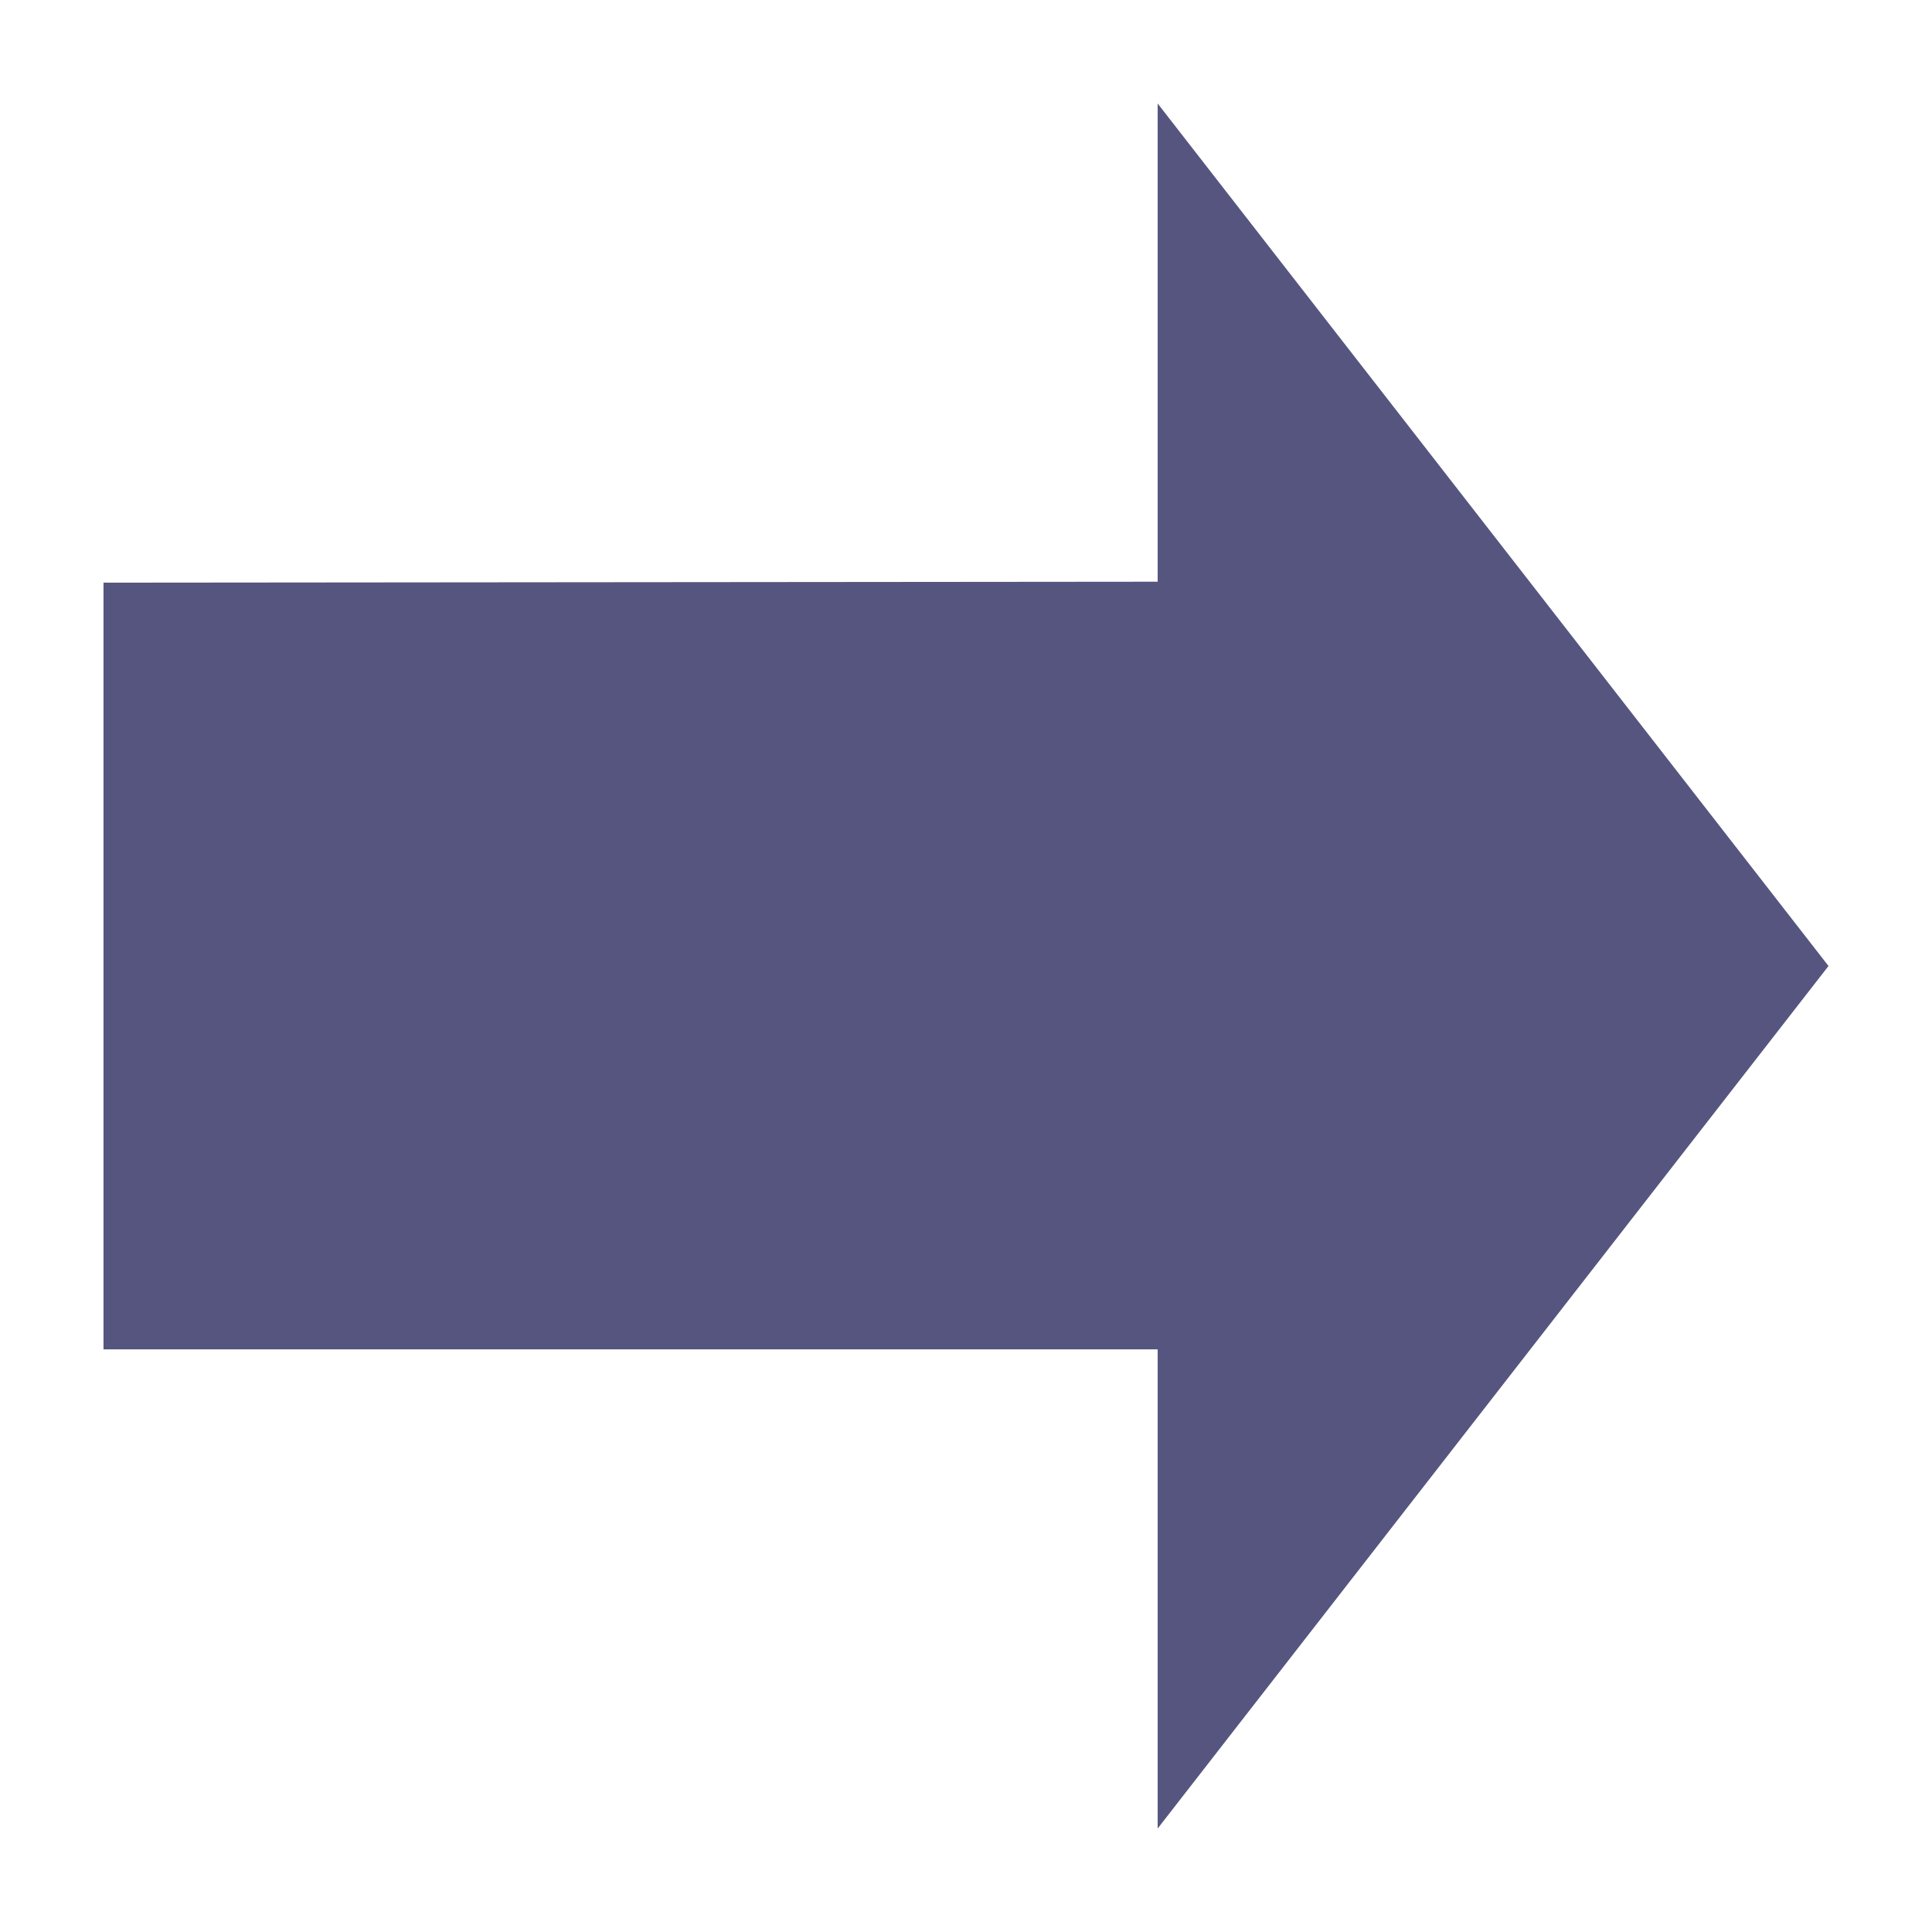
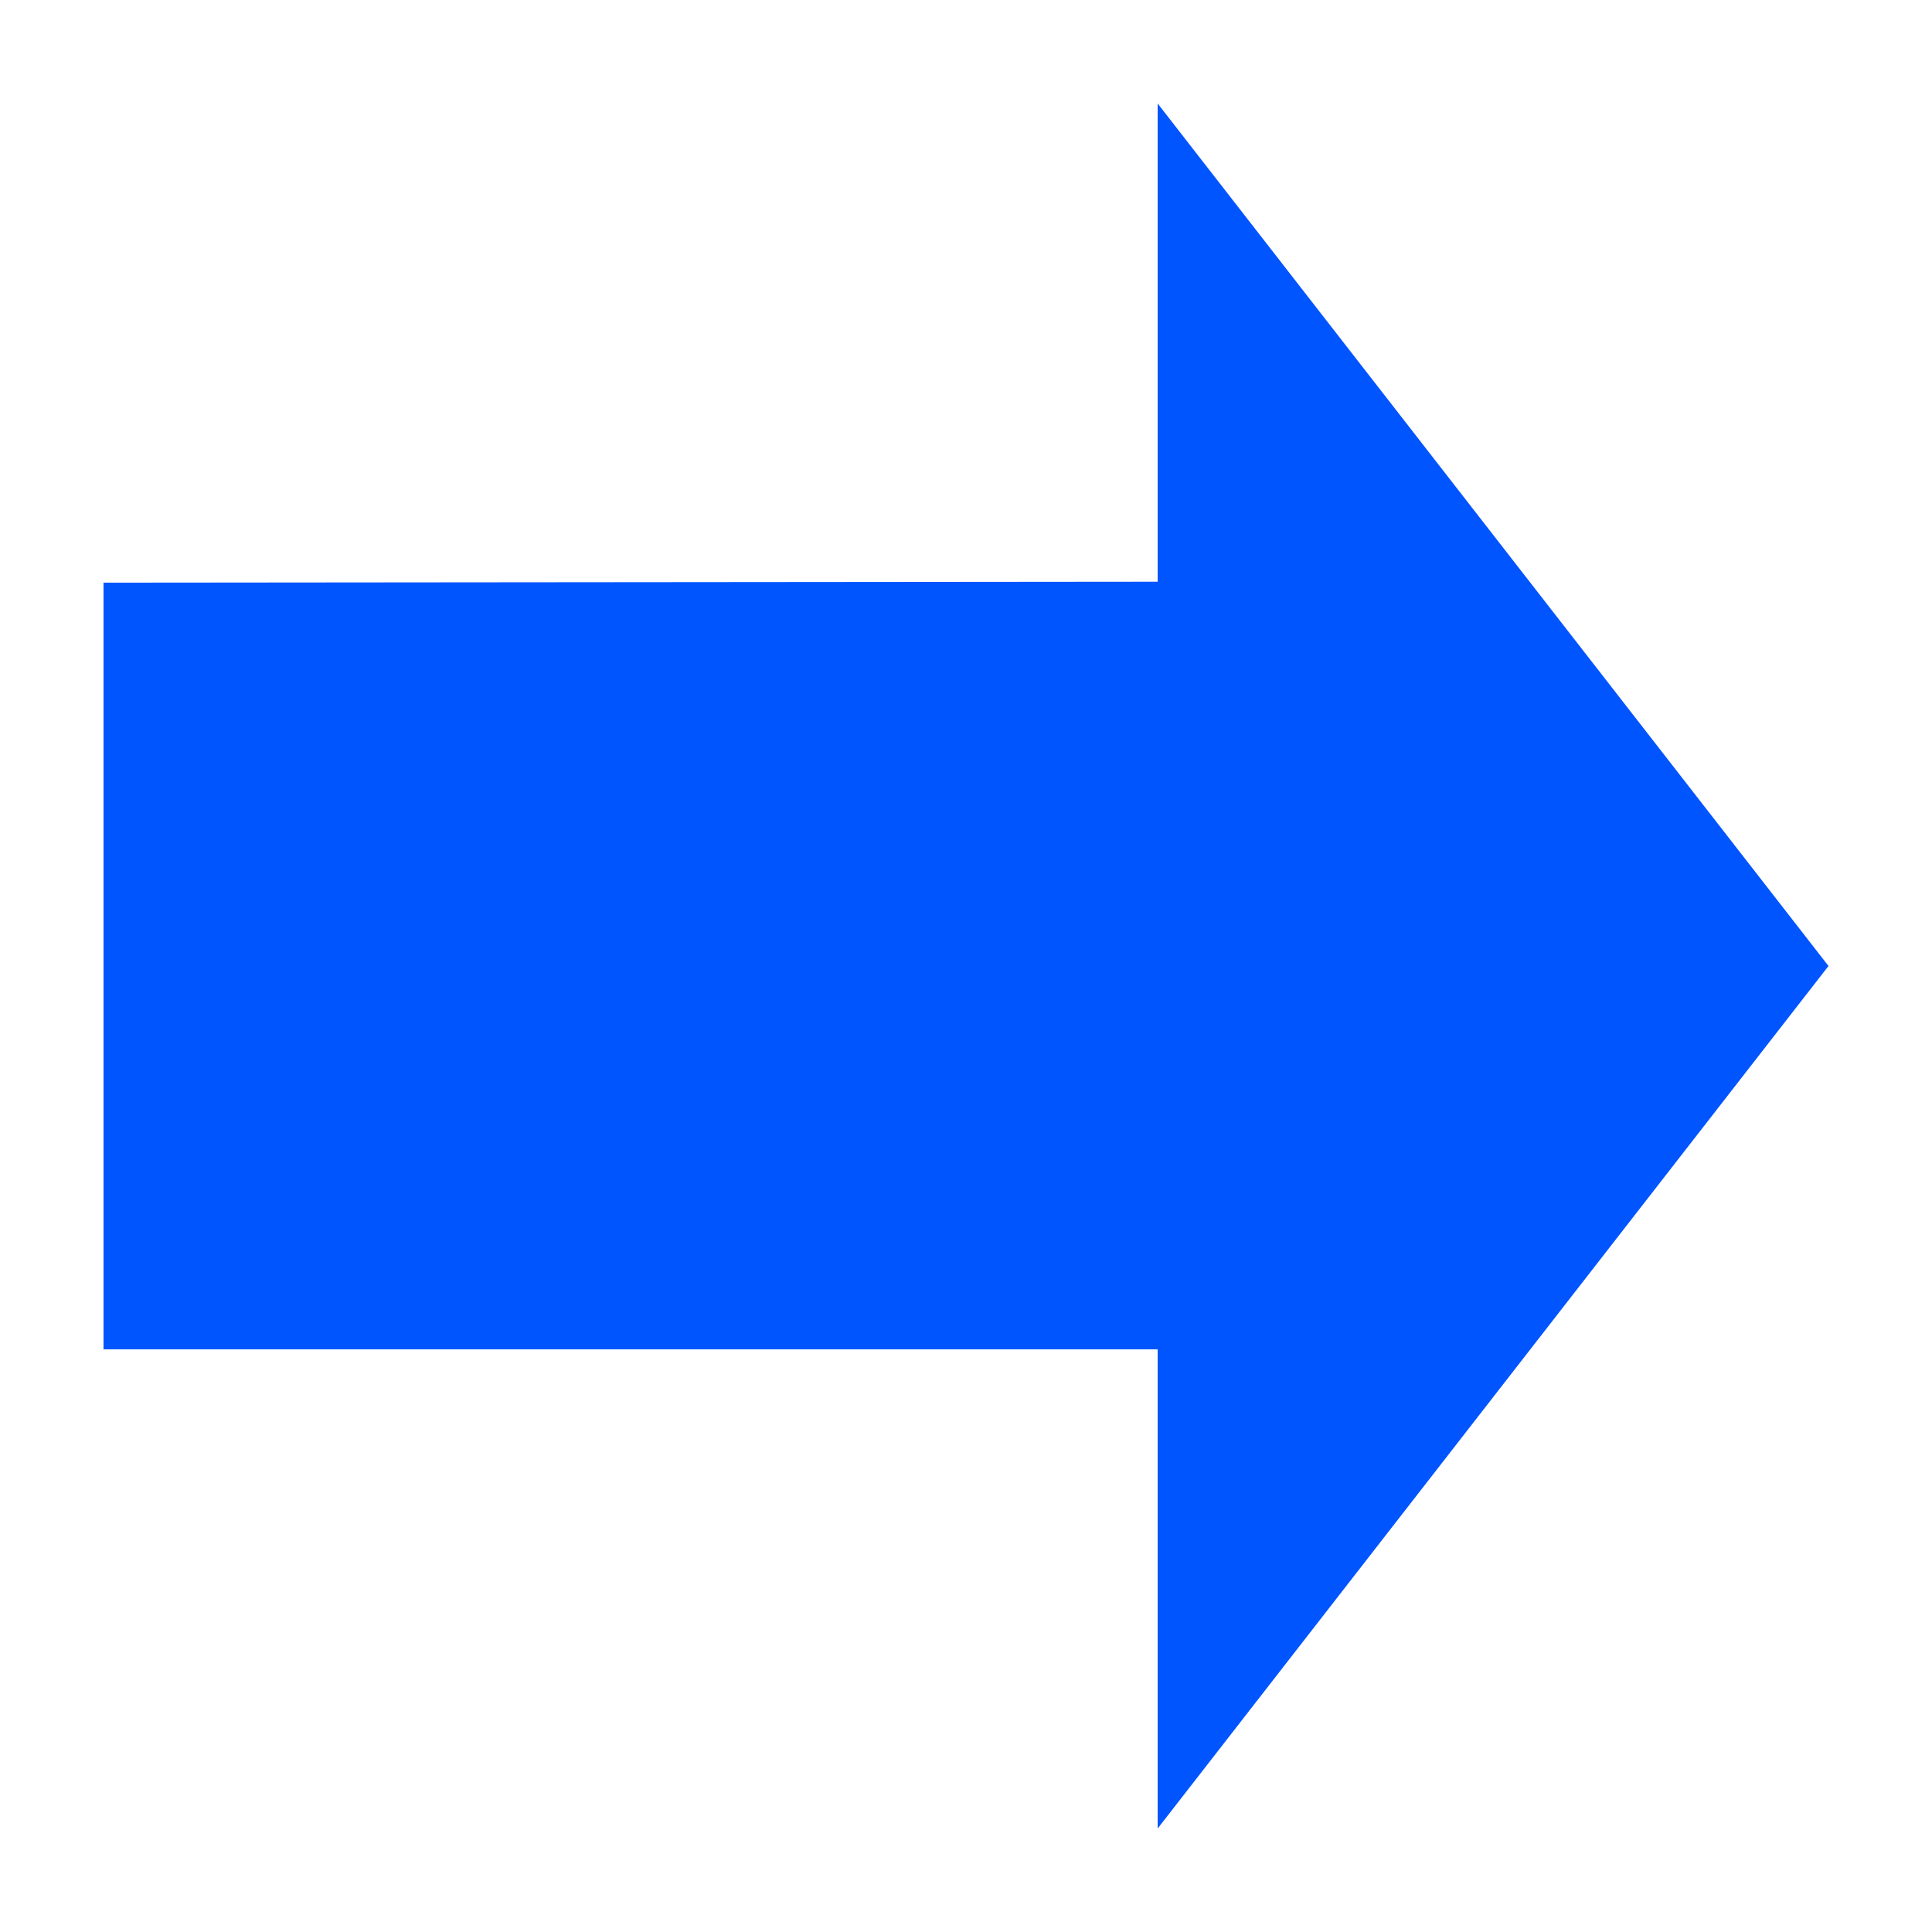
<svg xmlns="http://www.w3.org/2000/svg" width="84" height="84" viewBox="0 0 84 84" fill="none">
-   <path d="M79.5 42L50.333 4.5L50.333 25.292L4.5 25.333L4.5 58.667H50.333V79.5L79.5 42Z" fill="#55557f" stroke-width="8.333" stroke-linecap="round" stroke-linejoin="round" />
+   <path d="M79.5 42L50.333 4.5L50.333 25.292L4.5 25.333L4.5 58.667H50.333V79.5L79.5 42Z" fill="#0055ff" stroke-width="8.333" stroke-linecap="round" stroke-linejoin="round" />
</svg>
